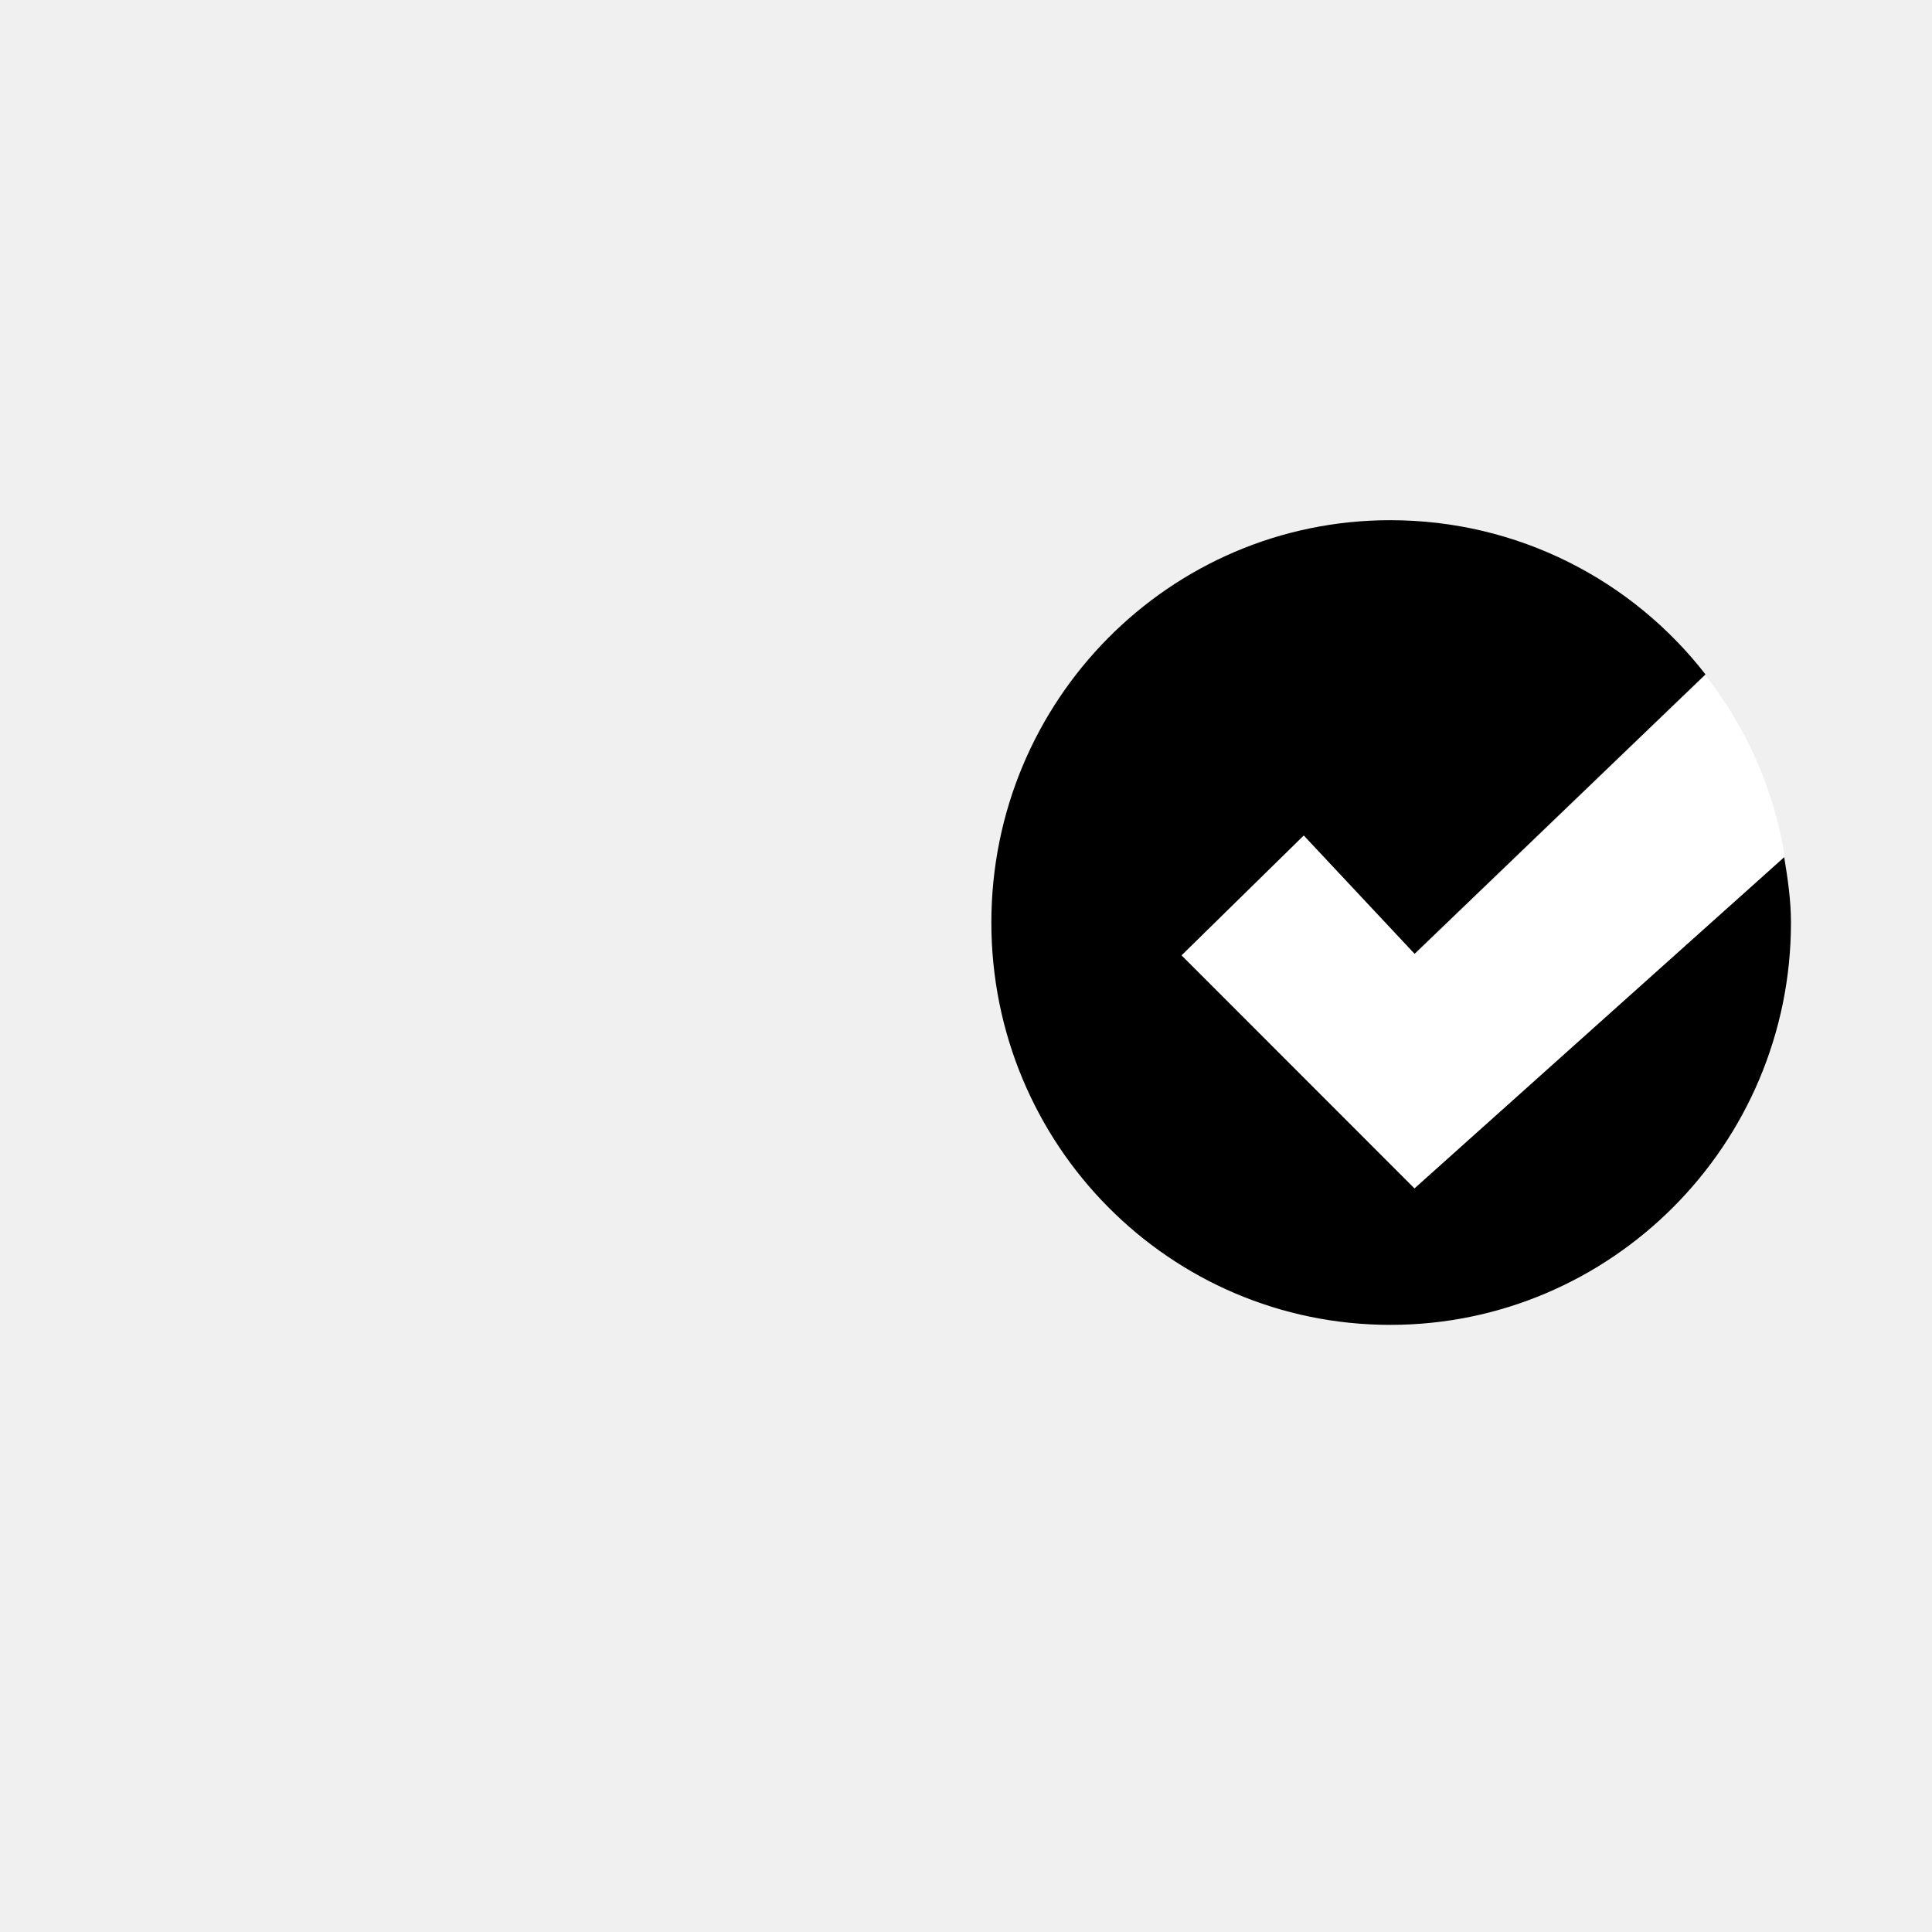
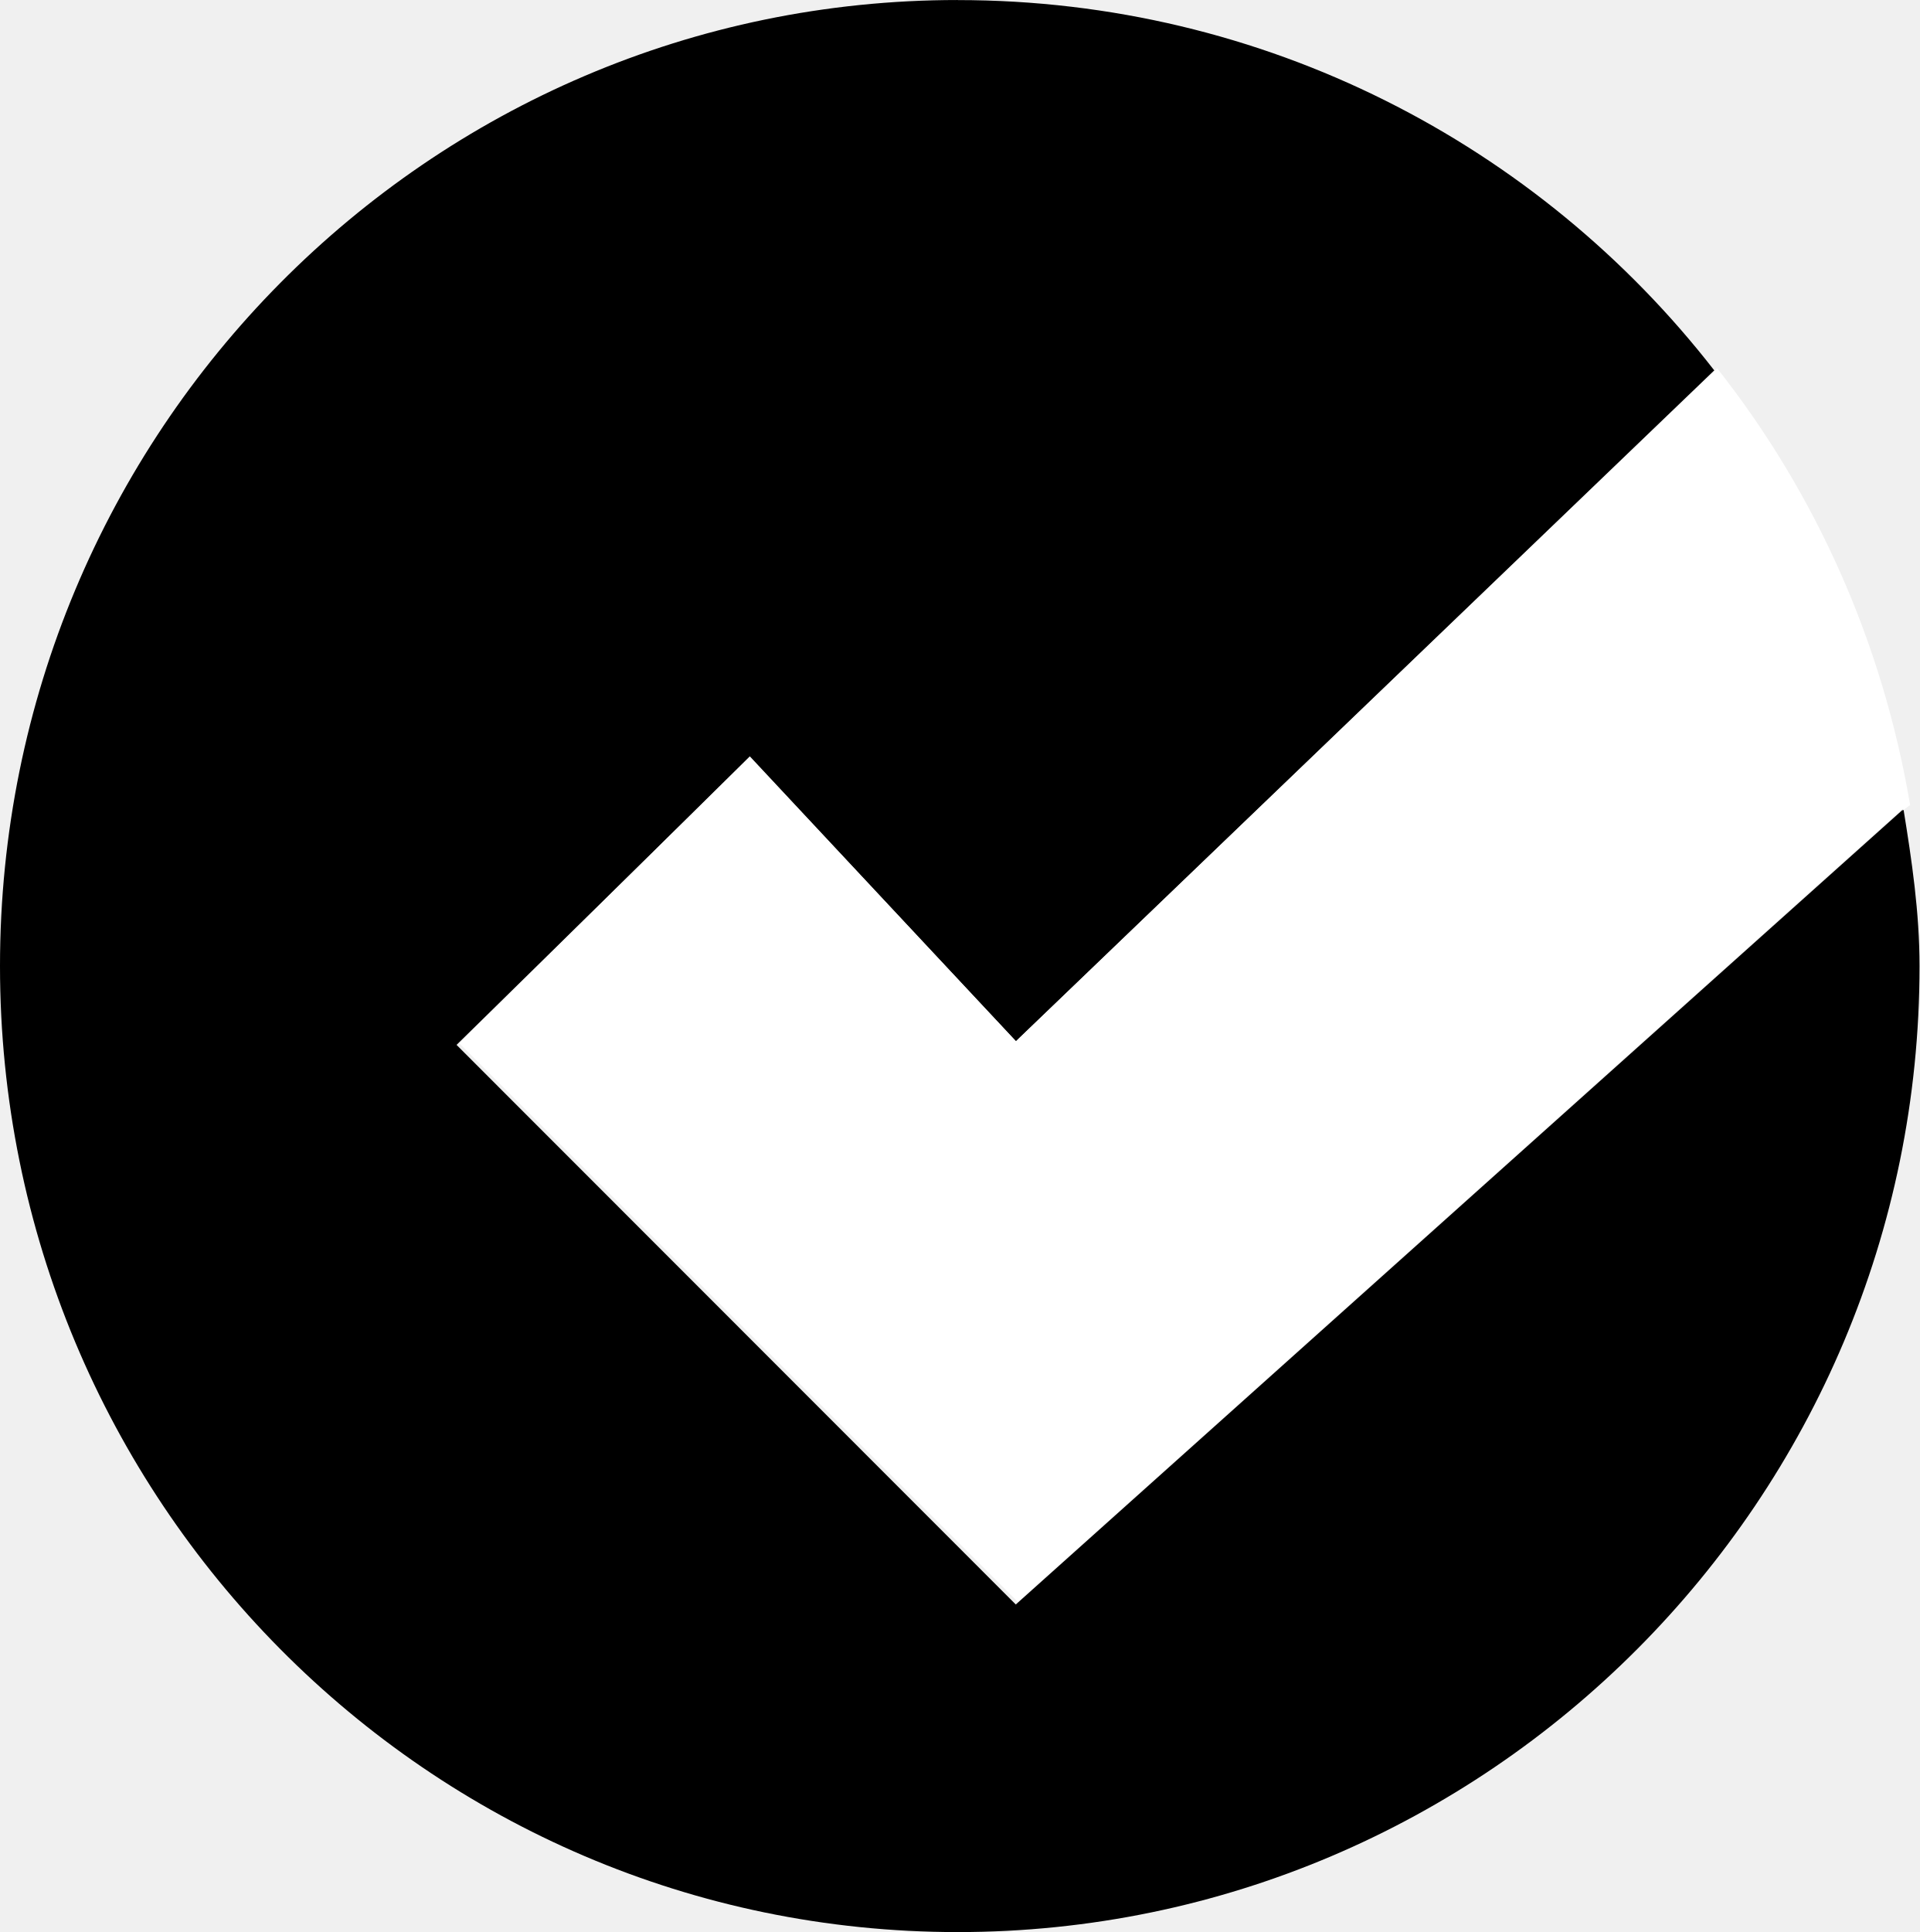
- <svg xmlns="http://www.w3.org/2000/svg" id="svg7384" version="1.1" height="16" width="16">
+ <svg xmlns="http://www.w3.org/2000/svg" id="svg7384" version="1.1" height="32.201" width="32">
  <defs id="defs7386" />
-   <g transform="translate(-482,-382)" id="layer9" style="display:inline" />
-   <g transform="translate(-482,-382)" id="layer10" />
-   <g transform="translate(-482,-382)" id="layer11" />
-   <g transform="translate(-482,-382)" id="layer12" />
-   <g transform="translate(-482,-382)" id="layer13" />
-   <g transform="translate(-482,-382)" id="layer14" />
-   <g transform="translate(-482,-382)" id="layer15" style="display:inline">
+   <g transform="translate(-483.094,-364.7987)" id="layer9" style="display:inline" />
+   <g transform="translate(-483.094,-364.7987)" id="layer10" />
+   <g transform="translate(-483.094,-364.7987)" id="layer11" />
+   <g transform="translate(-483.094,-364.7987)" id="layer12" />
+   <g transform="translate(-483.094,-364.7987)" id="layer13" />
+   <g transform="translate(-483.094,-364.7987)" id="layer14" />
+   <g transform="translate(-483.094,-364.7987)" id="layer15" style="display:inline">
    <g transform="translate(135.8093,-581.1781)" id="g17779" />
-     <path style="color:#000000;fill:#ffffff;fill-opacity:1;fill-rule:nonzero;stroke:none;stroke-width:1.5;marker:none;visibility:visible;display:inline;overflow:visible;enable-background:accumulate" d="M 11.531 4.312 C 11.785 4.315 12.044 4.35 12.281 4.406 C 12.036 4.348 11.794 4.312 11.531 4.312 z M 12.281 4.406 C 12.506 4.46 12.733 4.528 12.938 4.625 C 12.731 4.527 12.508 4.46 12.281 4.406 z M 13.688 5.125 C 13.851 5.267 13.992 5.423 14.125 5.594 C 13.994 5.426 13.848 5.265 13.688 5.125 z M 14.125 5.594 L 11.719 7.906 L 10.812 6.906 L 9.781 7.906 L 11.719 9.844 L 14.781 7.094 C 14.689 6.53 14.462 6.024 14.125 5.594 z M 14.844 7.625 C 14.844 8.545 14.445 9.397 13.844 10 C 14.453 9.396 14.844 8.554 14.844 7.625 z " transform="translate(482,382)" id="path1012" />
-     <path d="m 493.514,386.308 c -1.827,0 -3.304,1.492 -3.304,3.332 0,1.84 1.477,3.332 3.304,3.332 1.827,0 3.318,-1.492 3.318,-3.332 0,-0.185 -0.027,-0.365 -0.056,-0.541 l -3.062,2.743 -1.929,-1.93 1.012,-0.993 0.918,0.98 2.409,-2.314 C 495.519,386.806 494.573,386.308 493.514,386.308 Z" id="path74" style="fill:#000000;fill-opacity:1;fill-rule:evenodd;stroke:none;display:inline" />
+     <path d="m 499.06,364.799 c -8.83,0 -15.966,7.211 -15.966,16.101 0,8.89 7.137,16.101 15.966,16.101 8.83,0 16.034,-7.211 16.034,-16.101 0,-0.894 -0.129,-1.762 -0.268,-2.616 l -14.798,13.257 -9.323,-9.327 4.889,-4.798 4.436,4.737 11.642,-11.181 c -2.926,-3.765 -7.496,-6.172 -12.612,-6.172 z" id="path74" style="fill:#000000;fill-opacity:1;fill-rule:evenodd;stroke:none;display:inline" />
+     <path style="fill:#ffffff;stroke:none" d="m 511.719,370.937 -0.031,0.031 -11.594,11.125 -0.062,0.062 -4.438,-4.75 -4.844,4.781 9.312,9.312 14.75,-13.219 c 0.002,0.01 -0.002,0.021 0,0.031 l 0.125,-0.094 c -0.459,-2.716 -1.579,-5.207 -3.219,-7.281 z" id="path8950" />
  </g>
-   <g transform="translate(-482,-382)" id="g4953" style="display:inline" />
+   <g transform="translate(-483.094,-364.7987)" id="g4953" style="display:inline" />
</svg>
